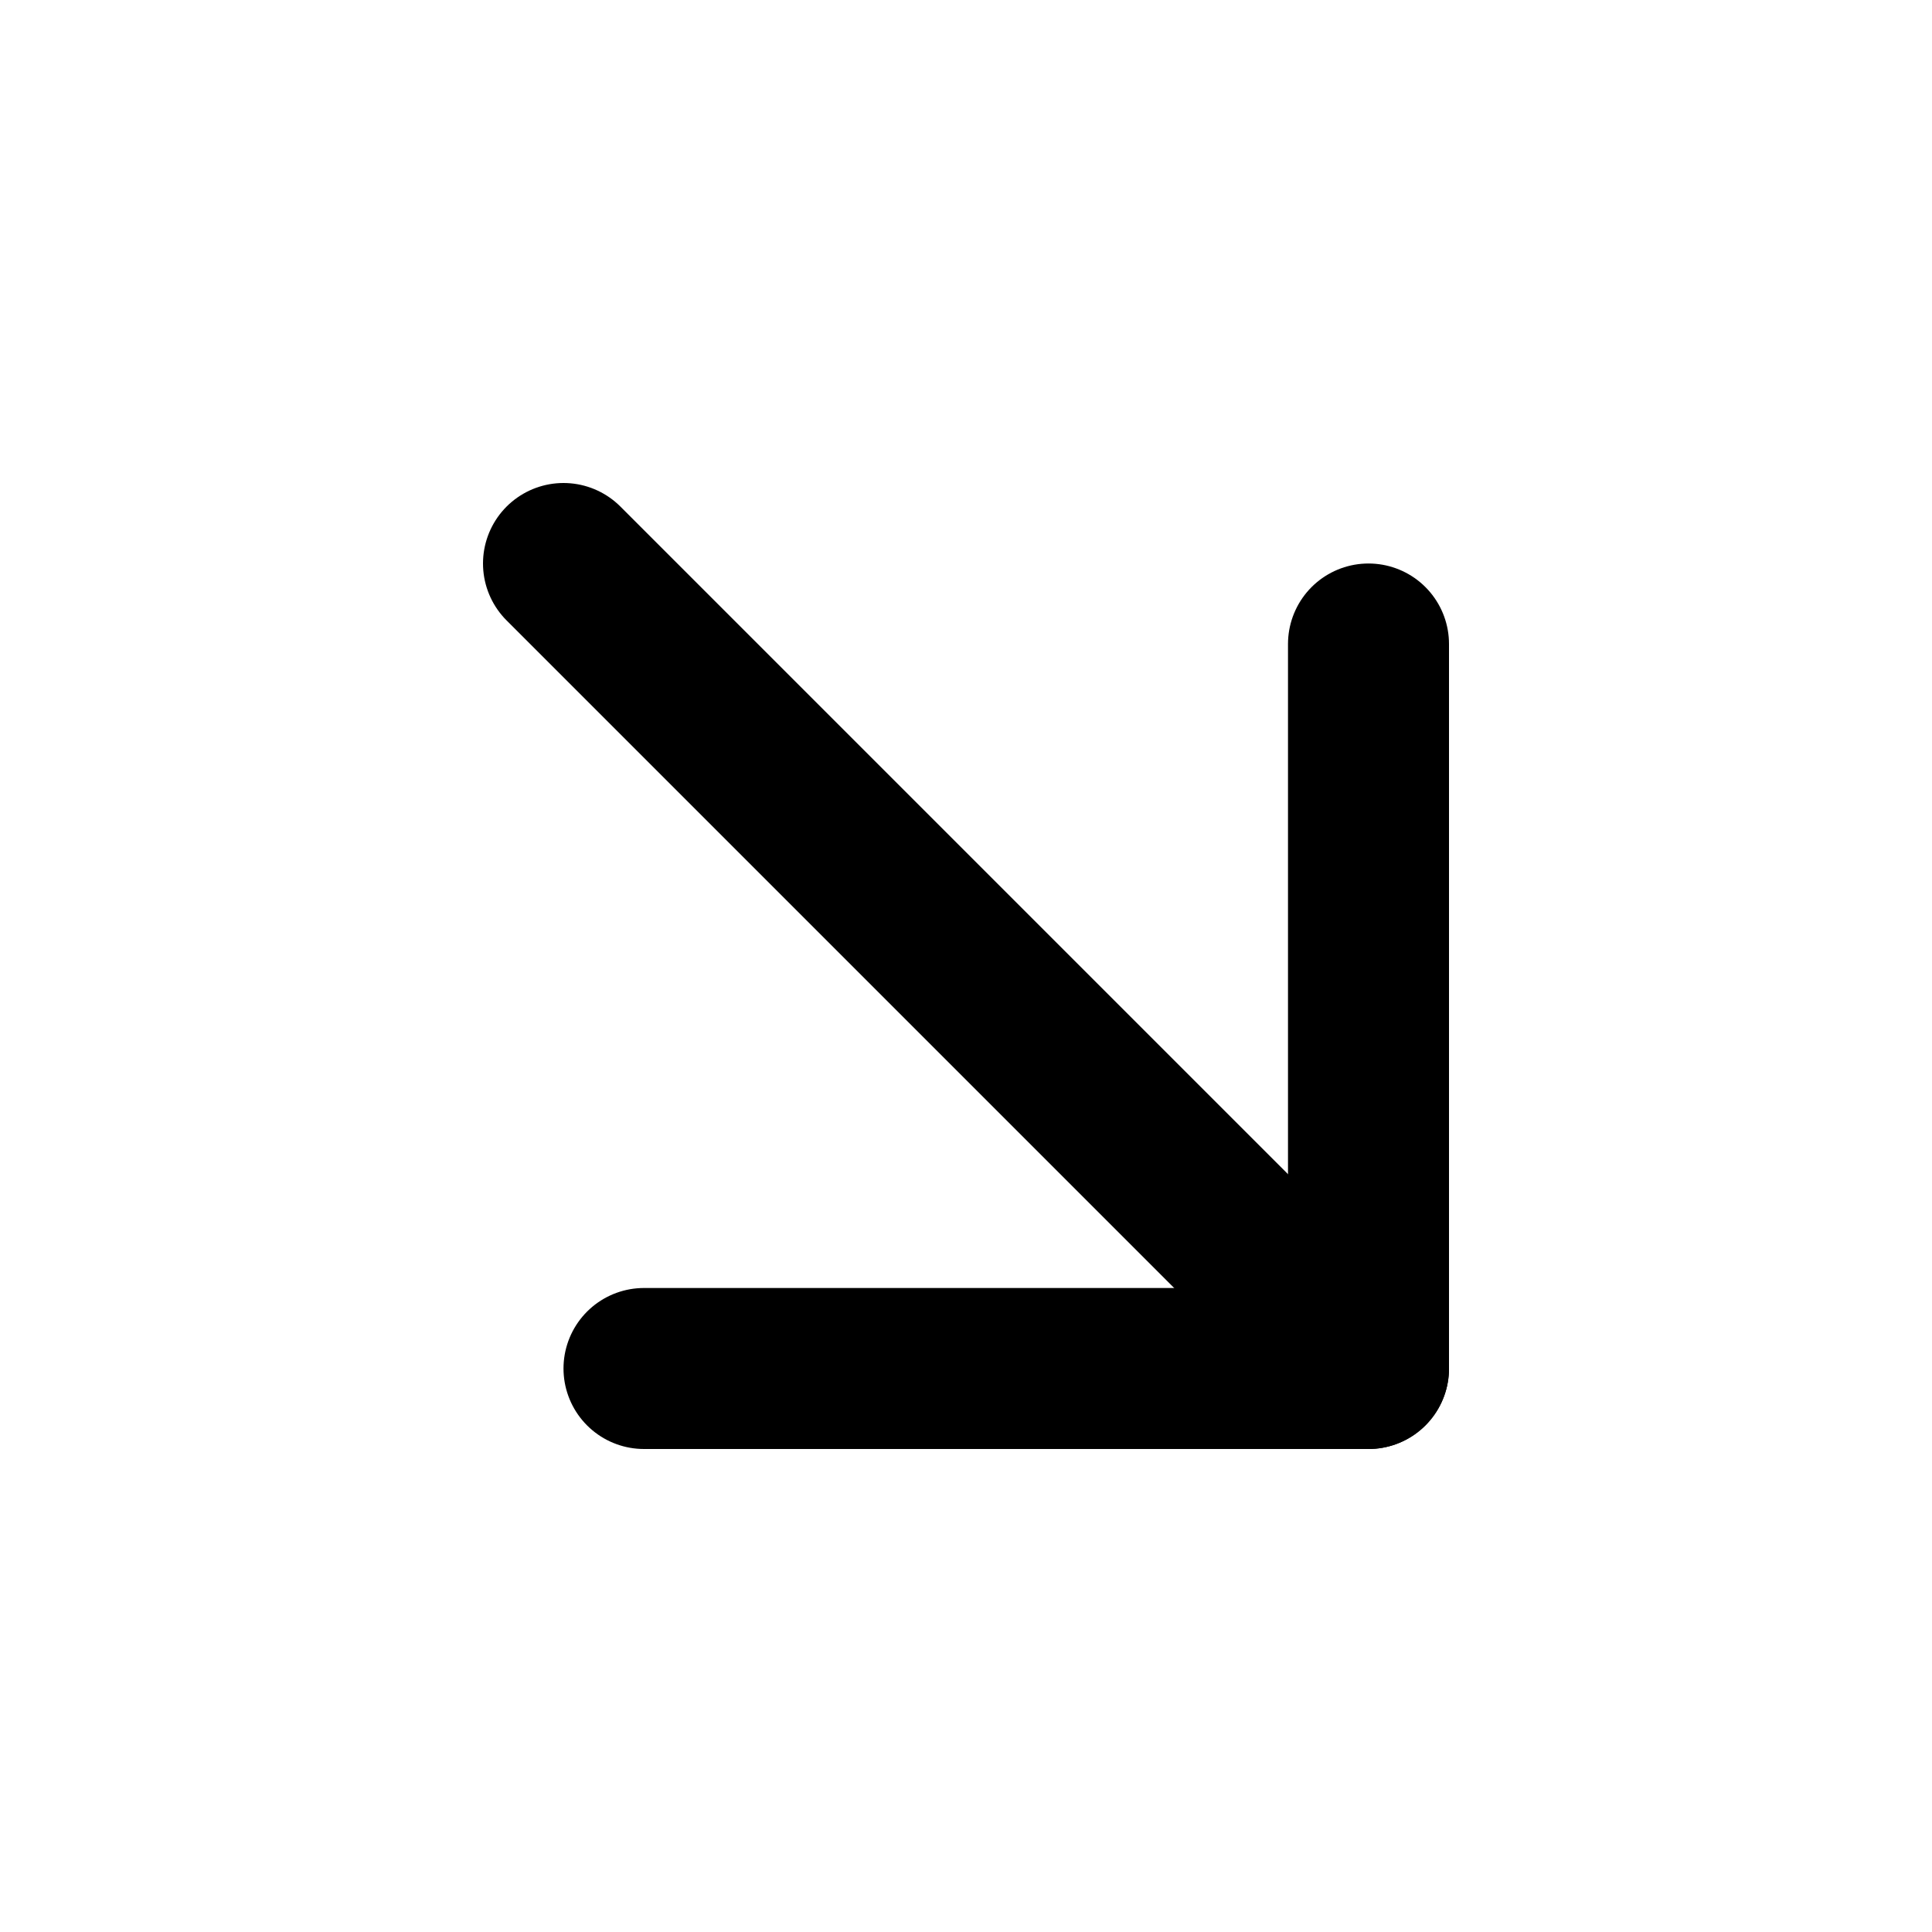
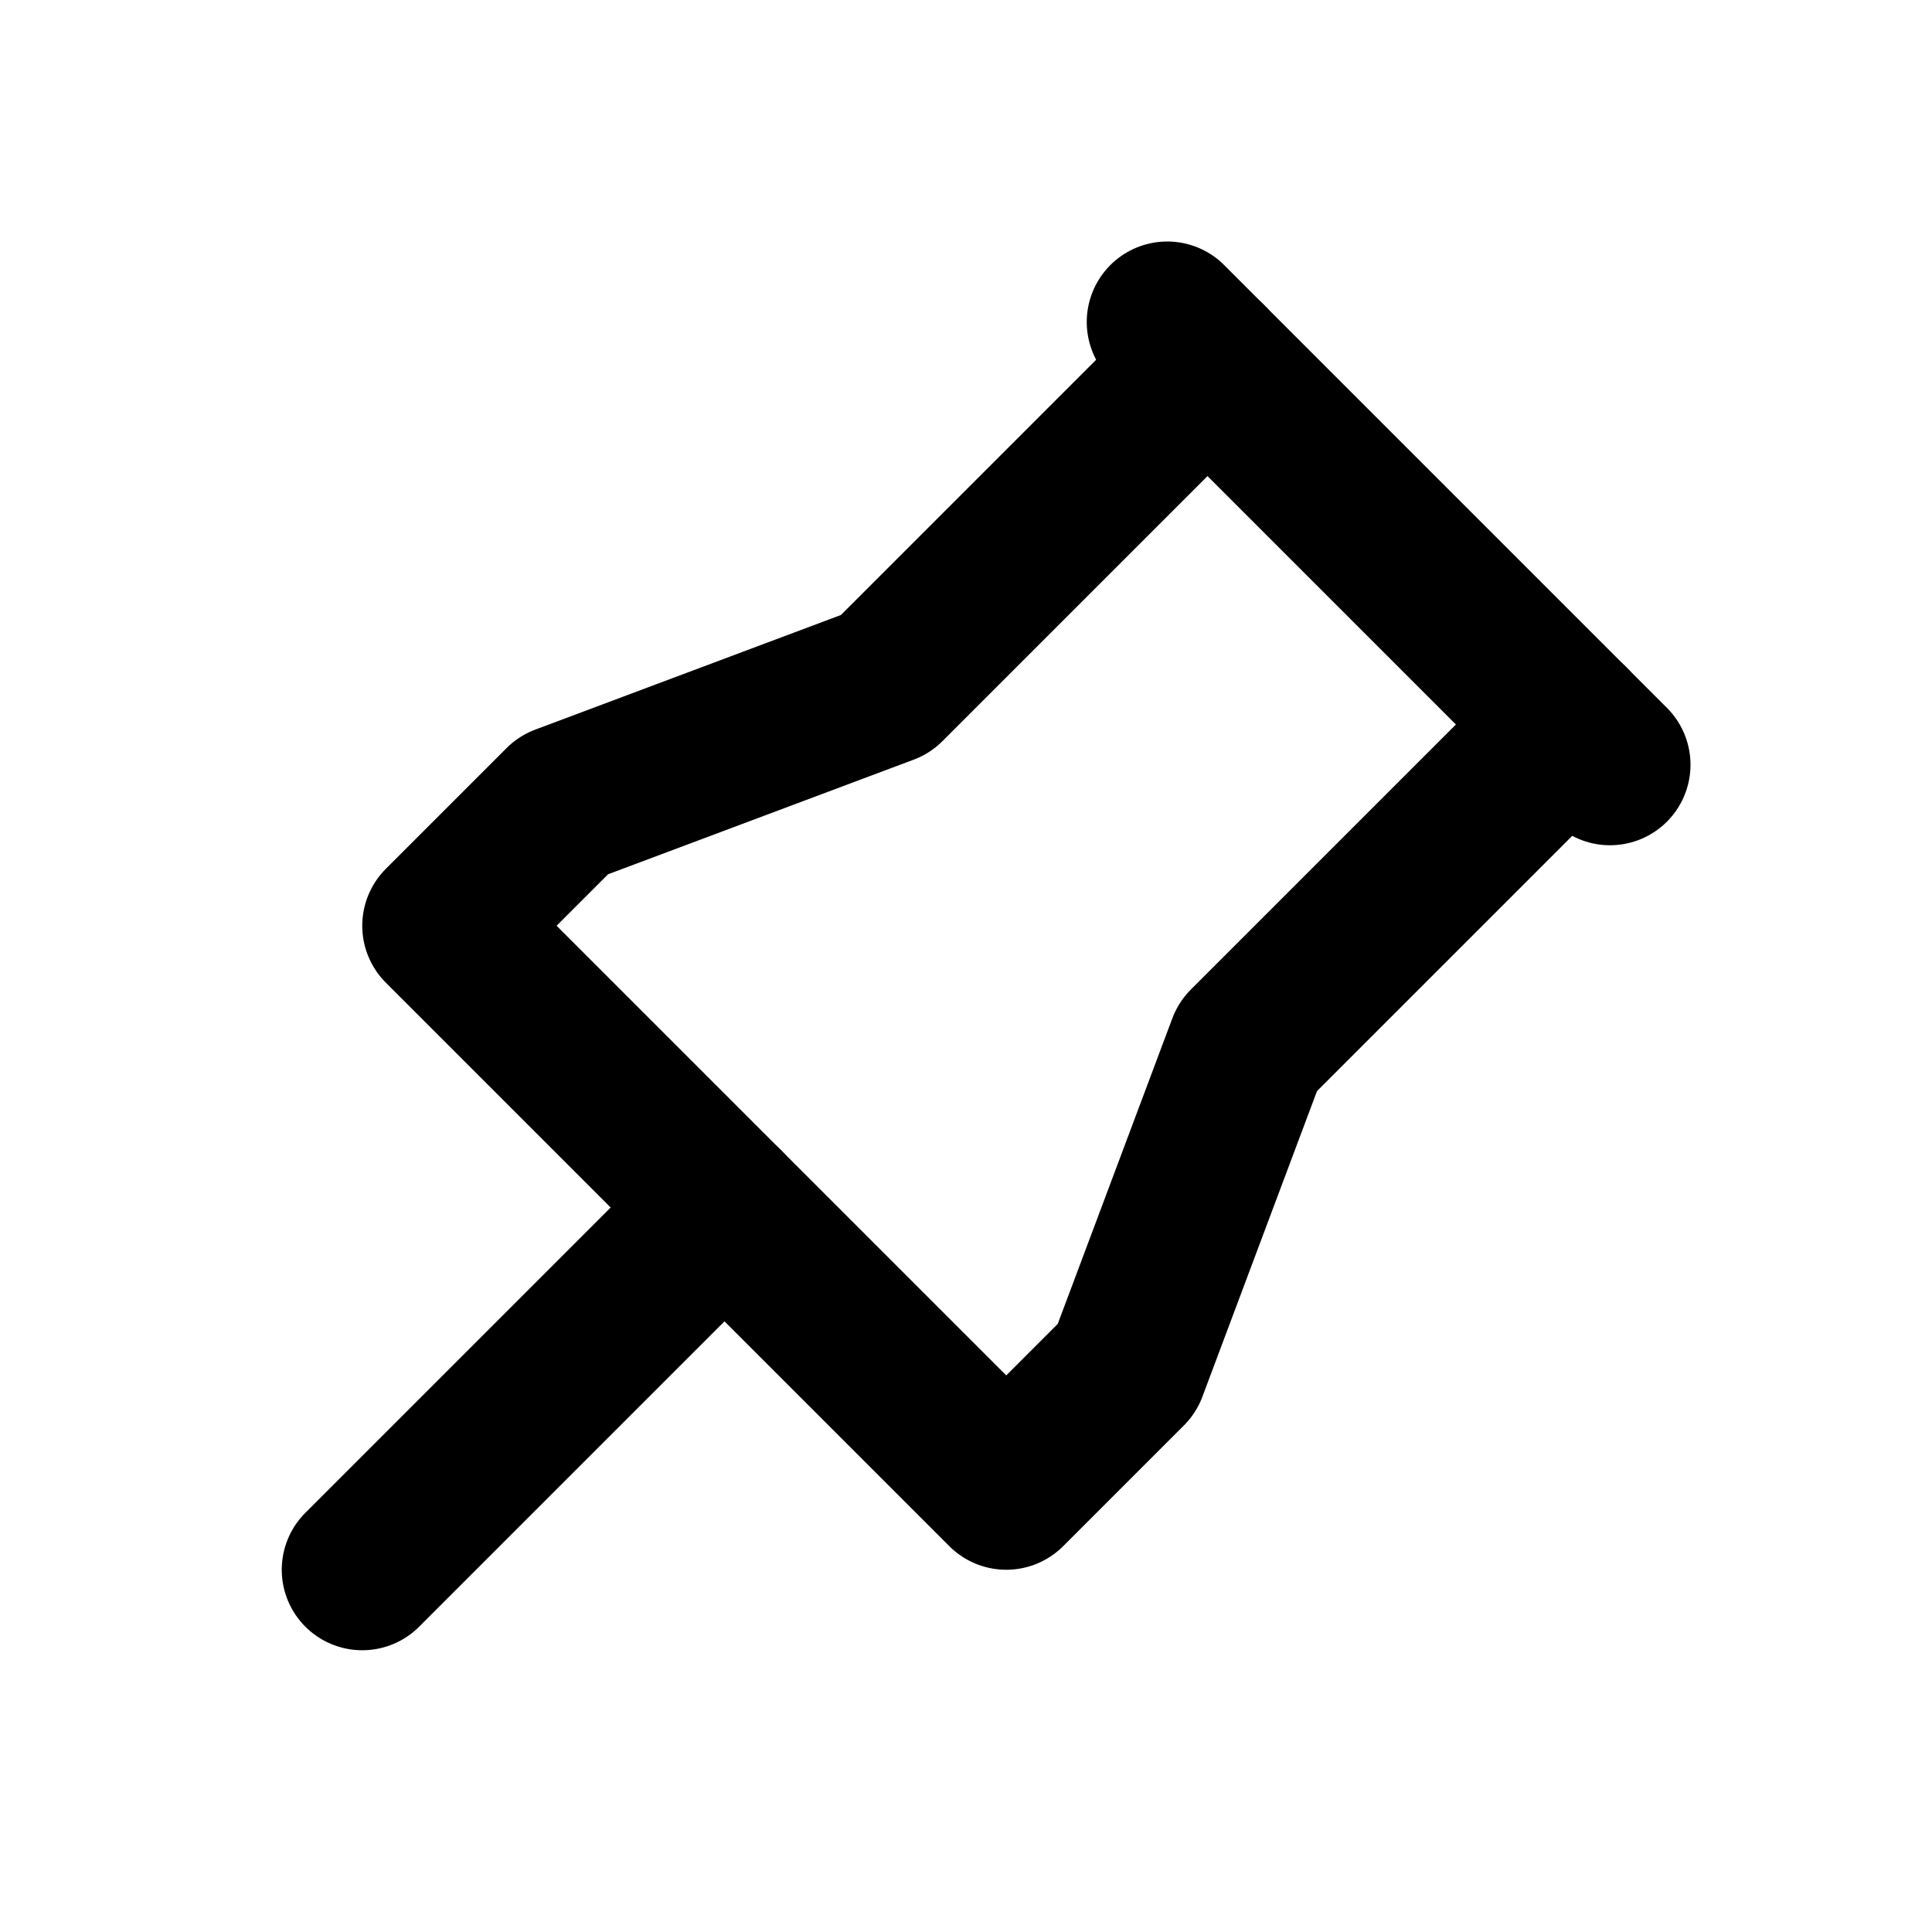
<svg xmlns="http://www.w3.org/2000/svg" width="46" height="46" fill="none" stroke="currentColor" stroke-linecap="round" stroke-linejoin="round" stroke-width="2" viewBox="0 0 24 24">
-   <path d="m7 7 10 10" />
-   <path d="M17 8v9H8" />
+   <path d="m15 4.5-4 4L7 10l-1.5 1.5 7 7L14 17l1.5-4 4-4" />
+   <path d="m9 15-4.5 4.5" />
+   <path d="M14.5 4 20 9.5" />
</svg>
